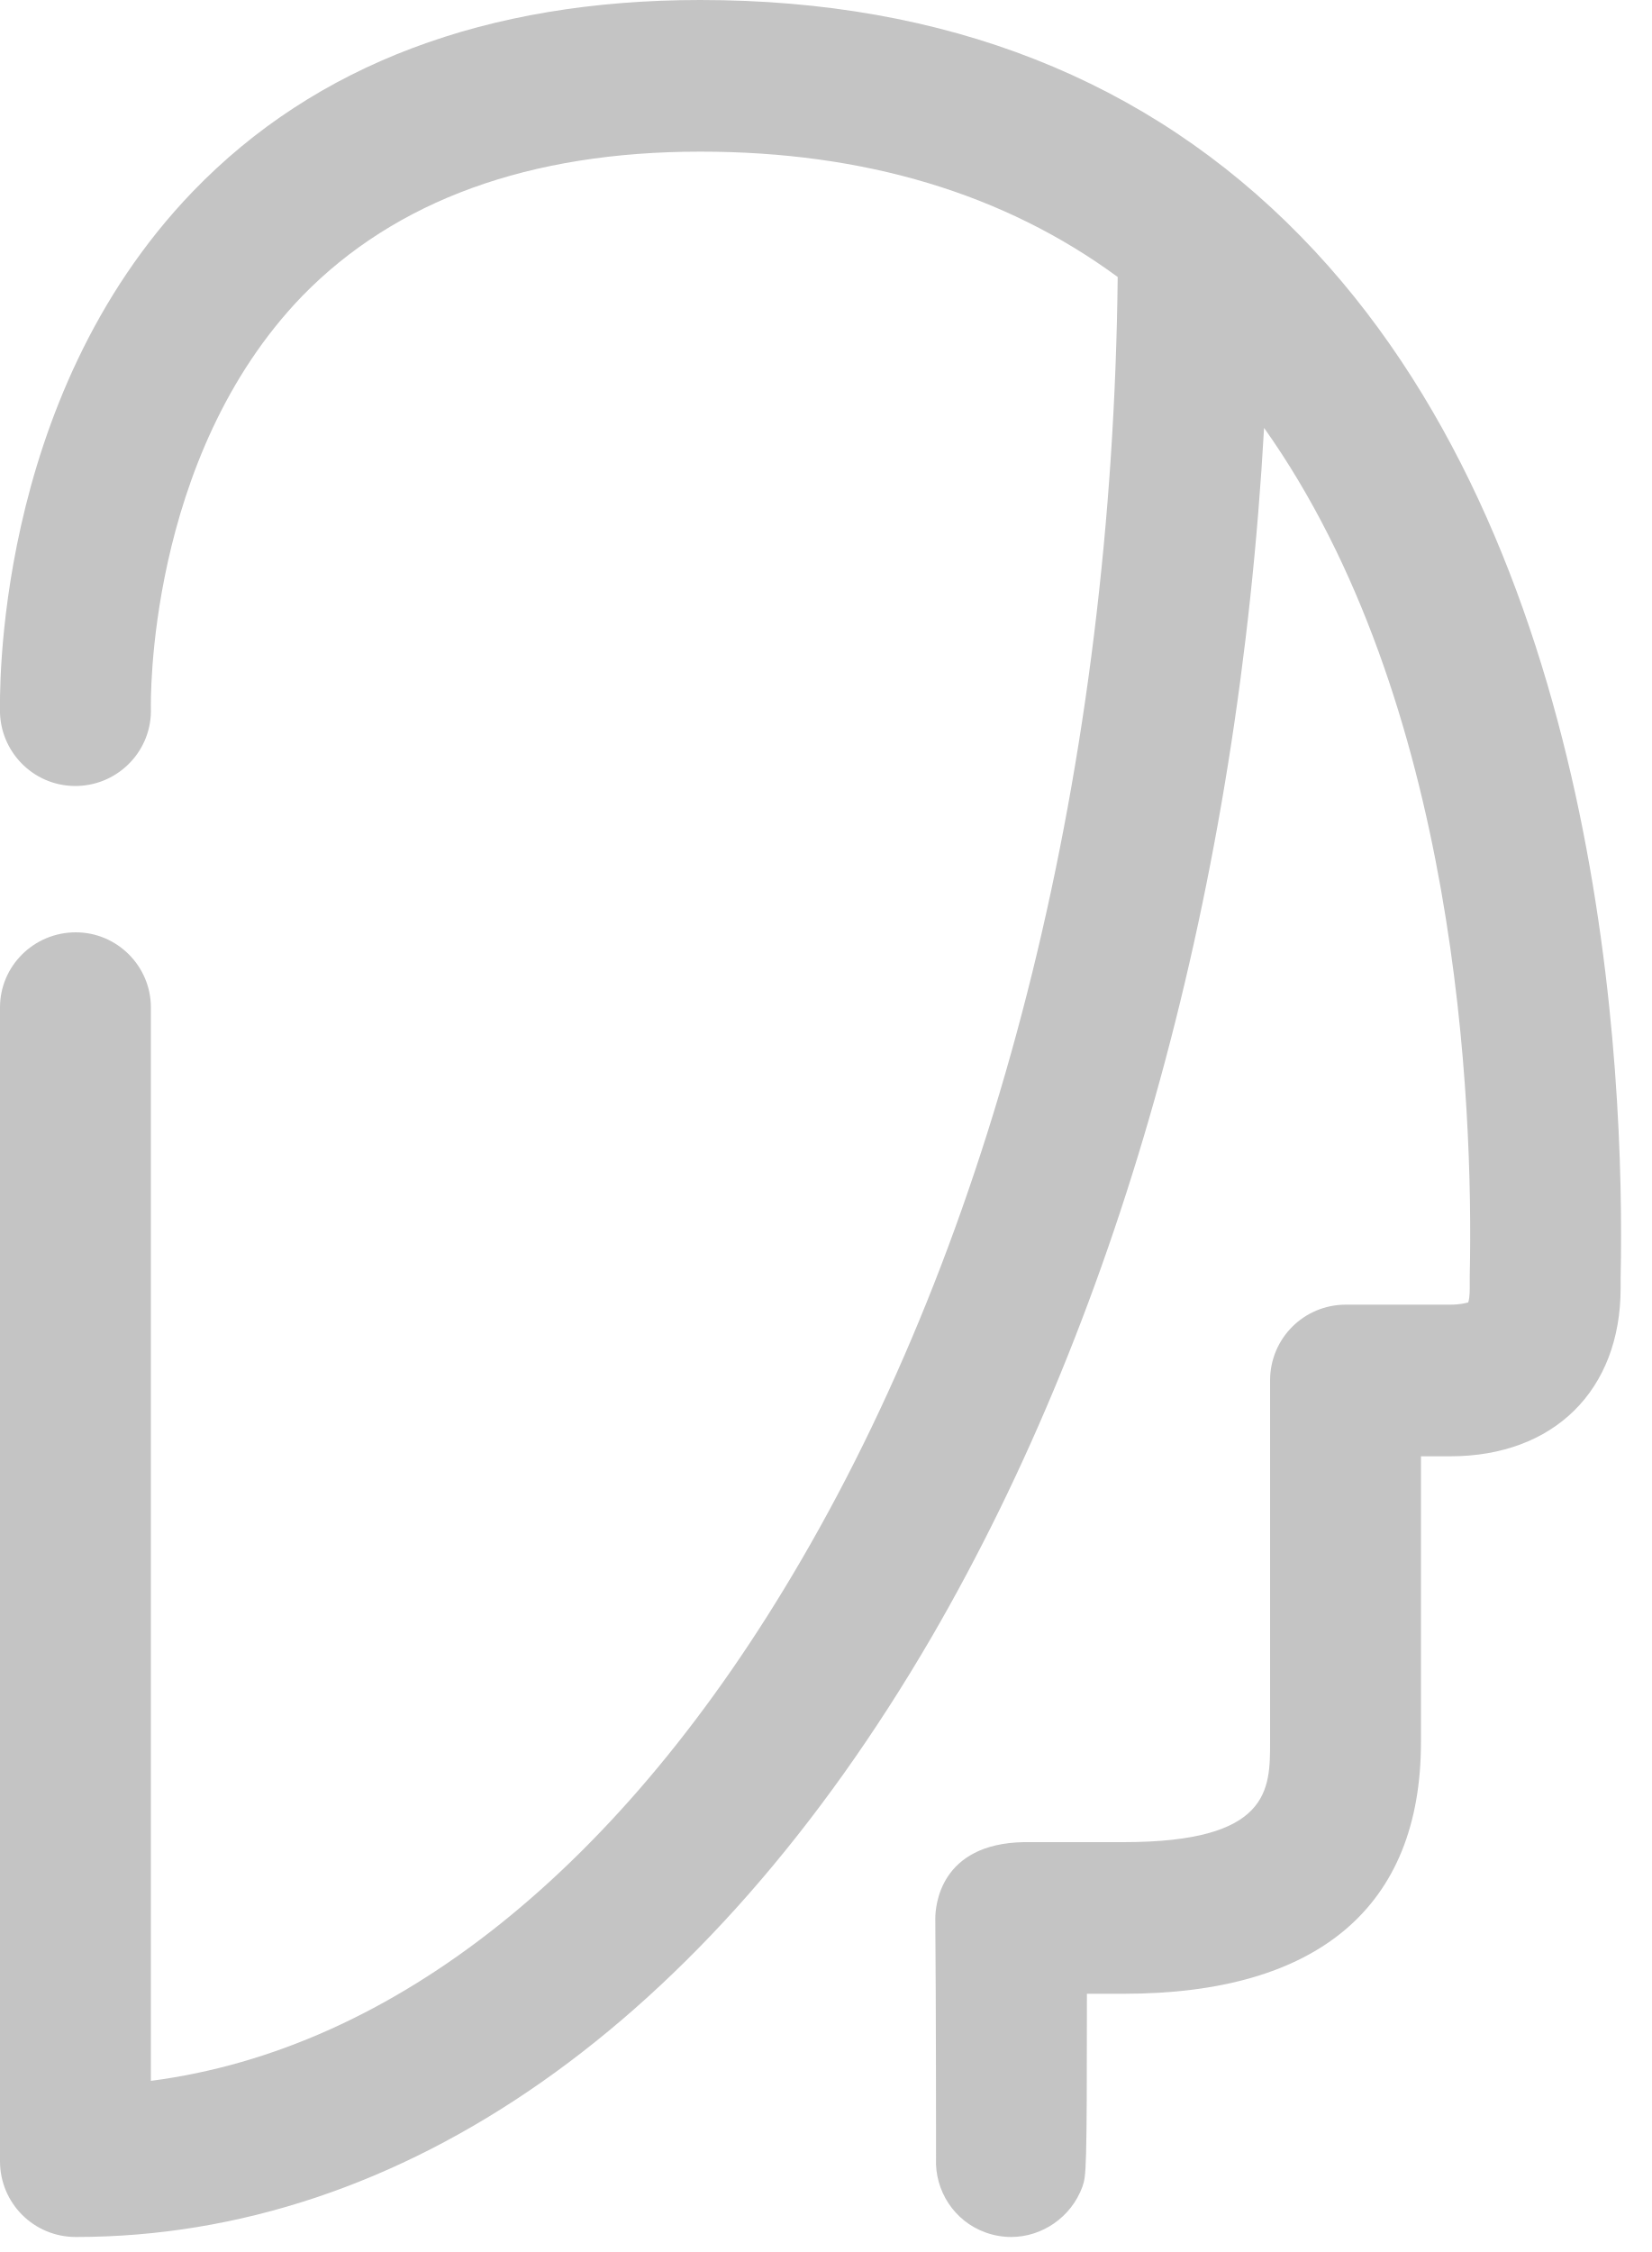
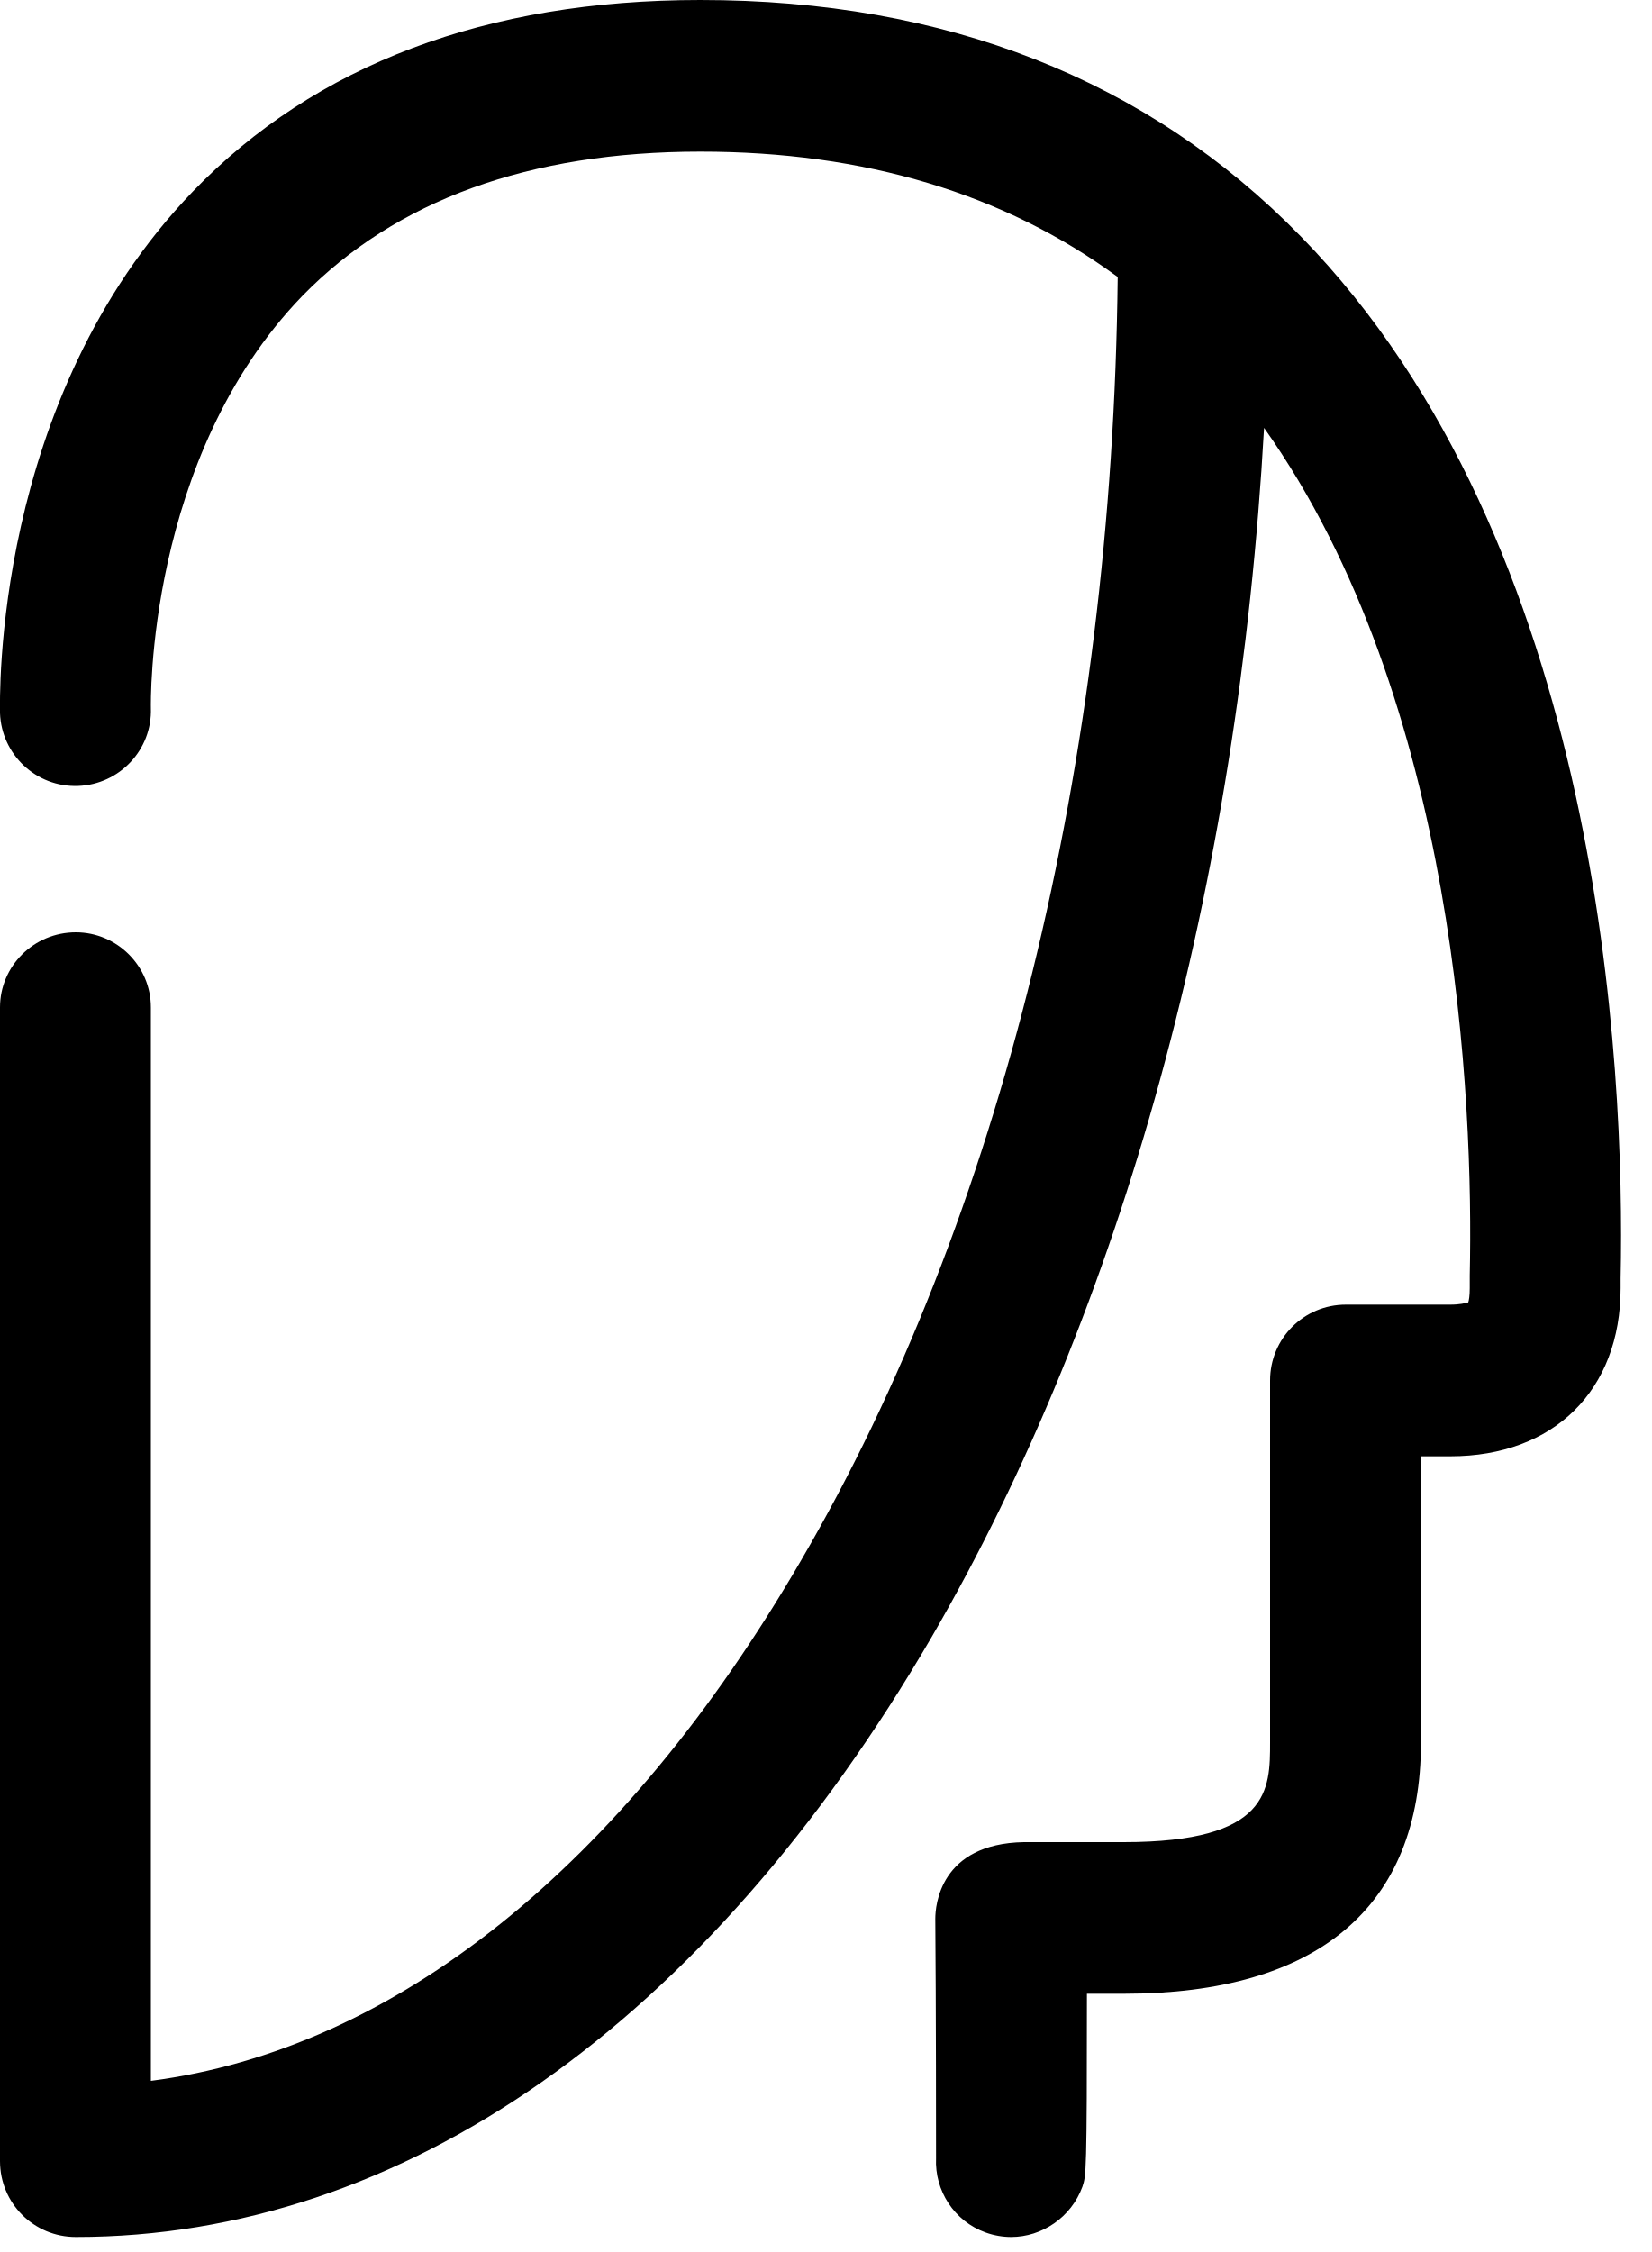
<svg xmlns="http://www.w3.org/2000/svg" height="30" width="22" viewBox="0 0 22 30">
-   <path fill="#c4c4c4" fill-rule="evenodd" d="M 17.33 3.15 C 15.29 1.06 12.6 0 9.33 0 C 6.48 0 4.2 0.86 2.57 2.55 C -0.11 5.33 0 9.33 0 9.5 C 0.02 10.05 0.48 10.49 1.04 10.47 C 1.59 10.45 2.03 9.99 2.01 9.43 C 2.01 9.4 1.94 6.1 4.03 3.94 C 5.27 2.67 7.05 2.02 9.33 2.02 C 11.52 2.02 13.38 2.58 14.89 3.69 C 14.82 10.17 13.33 16.23 10.67 20.79 C 8.29 24.88 5.25 27.3 2.01 27.72 L 2.01 13.42 C 2.01 12.87 1.56 12.42 1.01 12.42 C 0.45 12.42 0 12.87 0 13.42 L 0 28.79 C 0 29.35 0.45 29.8 1.01 29.8 C 5.36 29.8 9.41 26.96 12.41 21.81 C 14.96 17.42 16.5 11.77 16.84 5.7 C 19.42 9.34 19.63 14.69 19.58 16.99 C 19.58 17.07 19.58 17.12 19.58 17.16 C 19.58 17.26 19.57 17.32 19.56 17.35 C 19.52 17.36 19.45 17.38 19.32 17.38 L 17.93 17.38 C 17.37 17.38 16.92 17.83 16.92 18.39 L 16.92 23.21 C 16.92 23.84 16.92 24.54 14.97 24.54 C 14.21 24.54 13.83 24.54 13.64 24.54 C 12.52 24.56 12.46 25.39 12.46 25.56 C 12.47 26.74 12.47 28.52 12.47 28.75 C 12.45 29.18 12.71 29.59 13.13 29.74 C 13.24 29.78 13.36 29.8 13.47 29.8 C 13.88 29.8 14.27 29.54 14.42 29.13 C 14.47 28.98 14.48 28.96 14.48 26.56 C 14.62 26.56 14.78 26.56 14.97 26.56 C 17.56 26.56 18.93 25.4 18.93 23.21 L 18.93 19.4 L 19.32 19.4 C 20.7 19.4 21.59 18.52 21.59 17.16 C 21.59 17.13 21.59 17.09 21.59 17.03 C 21.65 14.22 21.34 7.25 17.33 3.15 L 17.33 3.15 Z M 17.33 3.15" />
+   <path fill="#000000" fill-rule="evenodd" d="M 17.33 3.15 C 15.29 1.06 12.6 0 9.33 0 C 6.48 0 4.2 0.86 2.57 2.55 C -0.11 5.33 0 9.33 0 9.5 C 0.02 10.05 0.48 10.49 1.04 10.47 C 1.59 10.45 2.03 9.99 2.01 9.43 C 2.01 9.4 1.94 6.1 4.03 3.94 C 5.27 2.67 7.05 2.02 9.33 2.02 C 11.52 2.02 13.38 2.58 14.89 3.69 C 14.82 10.17 13.33 16.23 10.67 20.79 C 8.29 24.88 5.25 27.3 2.01 27.72 L 2.01 13.42 C 2.01 12.87 1.56 12.42 1.01 12.42 C 0.45 12.42 0 12.87 0 13.42 L 0 28.79 C 0 29.35 0.45 29.8 1.01 29.8 C 5.36 29.8 9.41 26.96 12.41 21.81 C 14.96 17.42 16.5 11.77 16.84 5.7 C 19.42 9.34 19.63 14.69 19.58 16.99 C 19.58 17.07 19.58 17.12 19.58 17.16 C 19.58 17.26 19.57 17.32 19.56 17.35 C 19.52 17.36 19.45 17.38 19.32 17.38 L 17.93 17.38 C 17.37 17.38 16.92 17.83 16.92 18.39 L 16.92 23.21 C 16.92 23.84 16.92 24.54 14.97 24.54 C 14.21 24.54 13.83 24.54 13.64 24.54 C 12.52 24.56 12.46 25.39 12.46 25.56 C 12.47 26.74 12.47 28.52 12.47 28.75 C 12.45 29.18 12.71 29.59 13.13 29.74 C 13.24 29.78 13.36 29.8 13.47 29.8 C 13.88 29.8 14.27 29.54 14.42 29.13 C 14.47 28.98 14.48 28.96 14.48 26.56 C 14.62 26.56 14.78 26.56 14.97 26.56 C 17.56 26.56 18.93 25.4 18.93 23.21 L 18.93 19.4 L 19.32 19.4 C 20.7 19.4 21.59 18.52 21.59 17.16 C 21.59 17.13 21.59 17.09 21.59 17.03 C 21.65 14.22 21.34 7.25 17.33 3.15 L 17.33 3.15 Z M 17.33 3.15" />
</svg>
